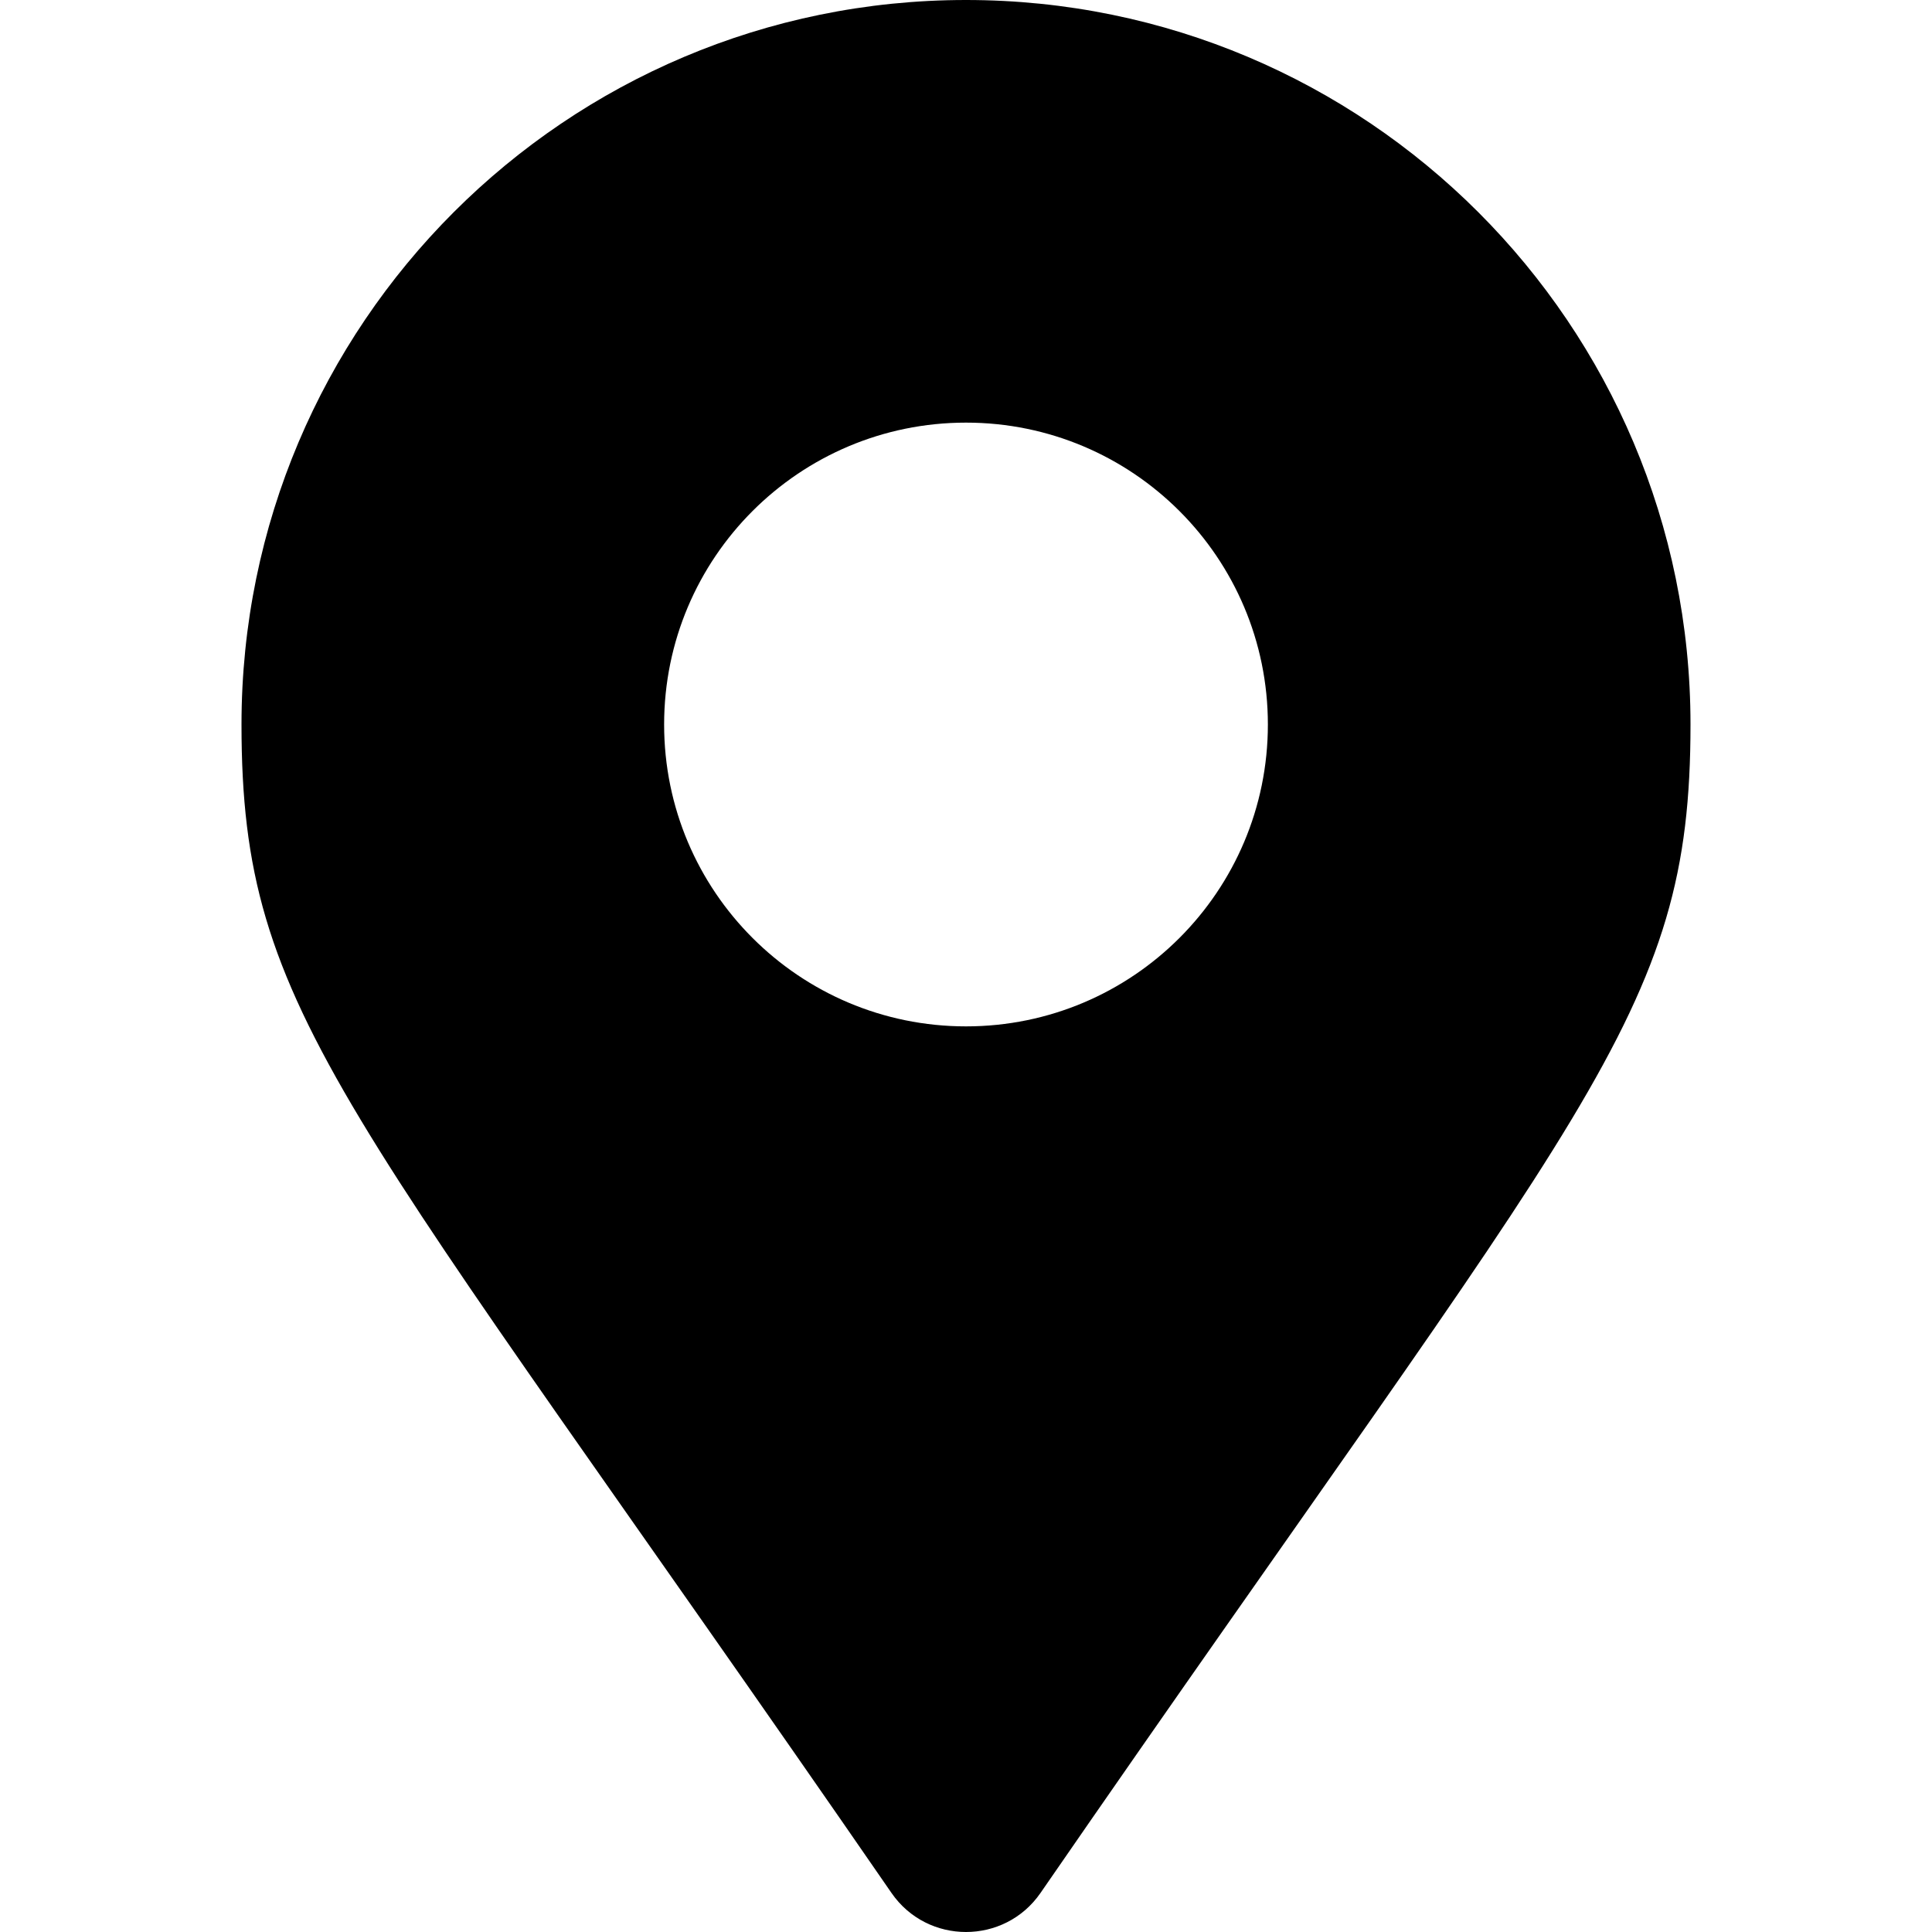
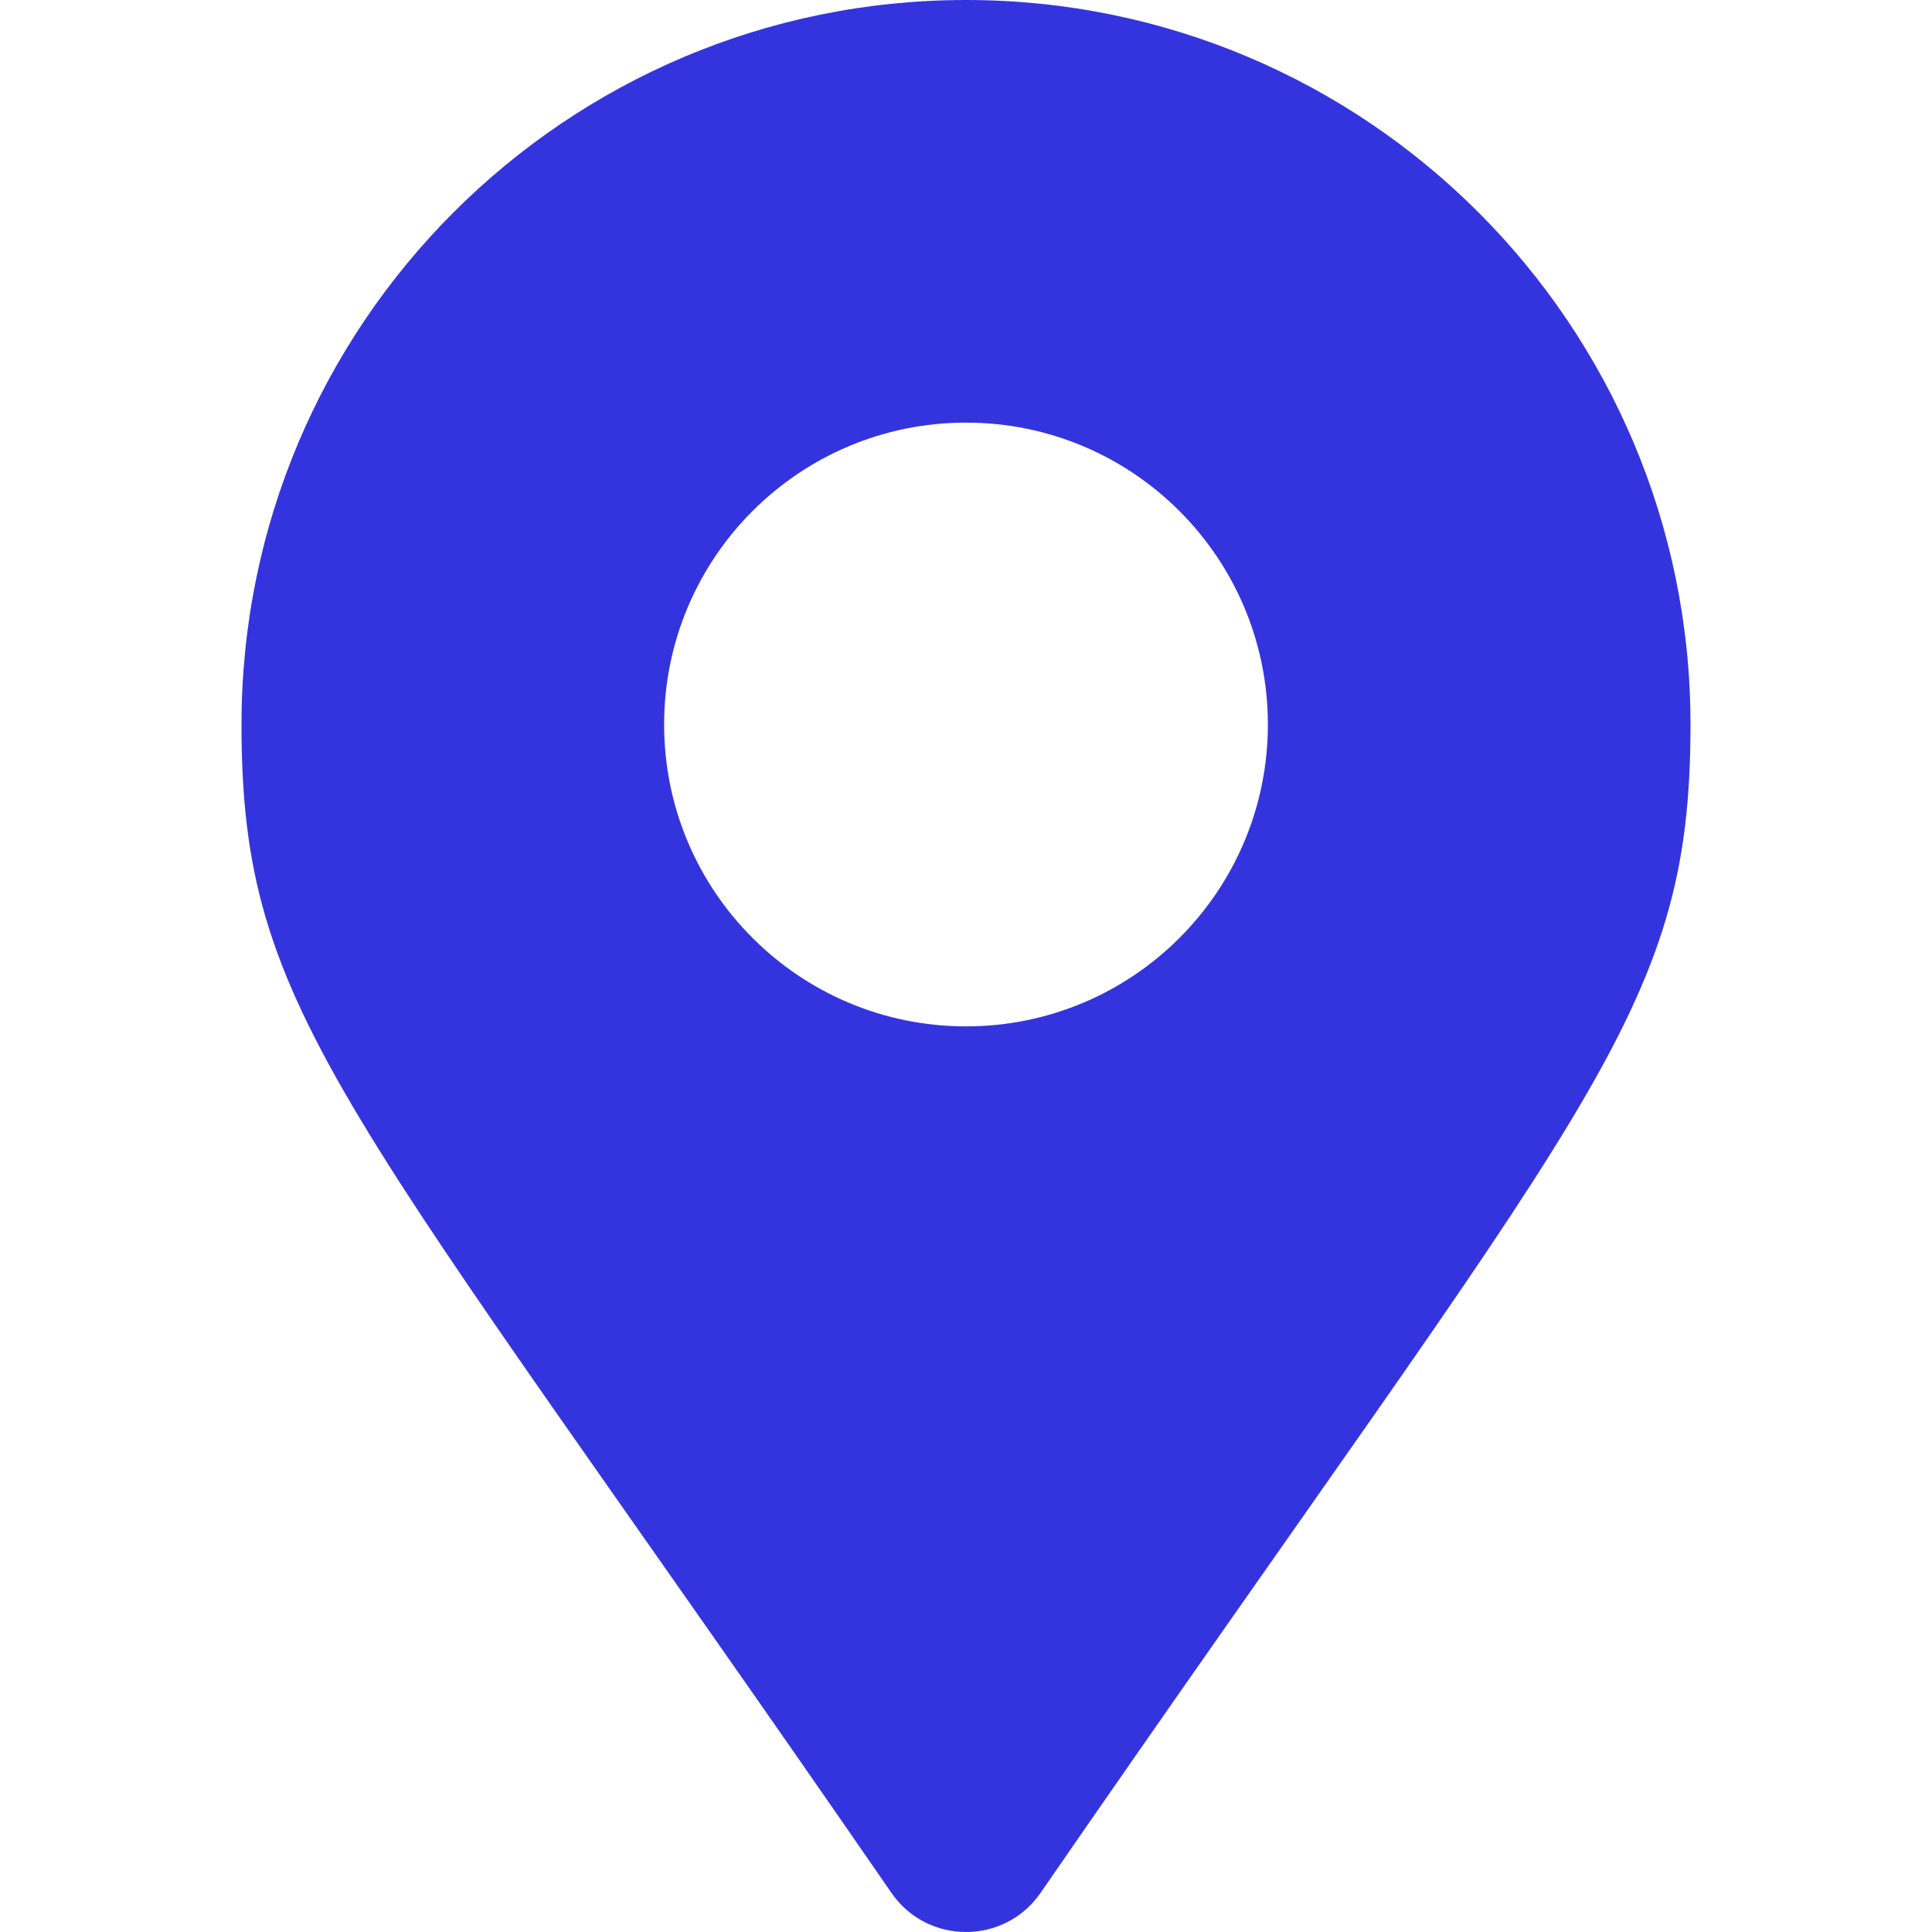
- <svg xmlns="http://www.w3.org/2000/svg" stroke="currentColor" fill="currentColor" stroke-width="0" viewBox="0 0 384 512" height="1em" width="1em">
+ <svg xmlns="http://www.w3.org/2000/svg" stroke="currentColor" fill="rgba(30, 30, 220, 0.9)" stroke-width="0" viewBox="0 0 384 512" height="2.5em" width="2.5em">
  <path d="M172.268 501.67C26.97 291.031 0 269.413 0 192 0 85.961 85.961 0 192 0s192 85.961 192 192c0 77.413-26.97 99.031-172.268 309.67-9.535 13.774-29.93 13.773-39.464 0zM192 272c44.183 0 80-35.817 80-80s-35.817-80-80-80-80 35.817-80 80 35.817 80 80 80z" />
</svg>
